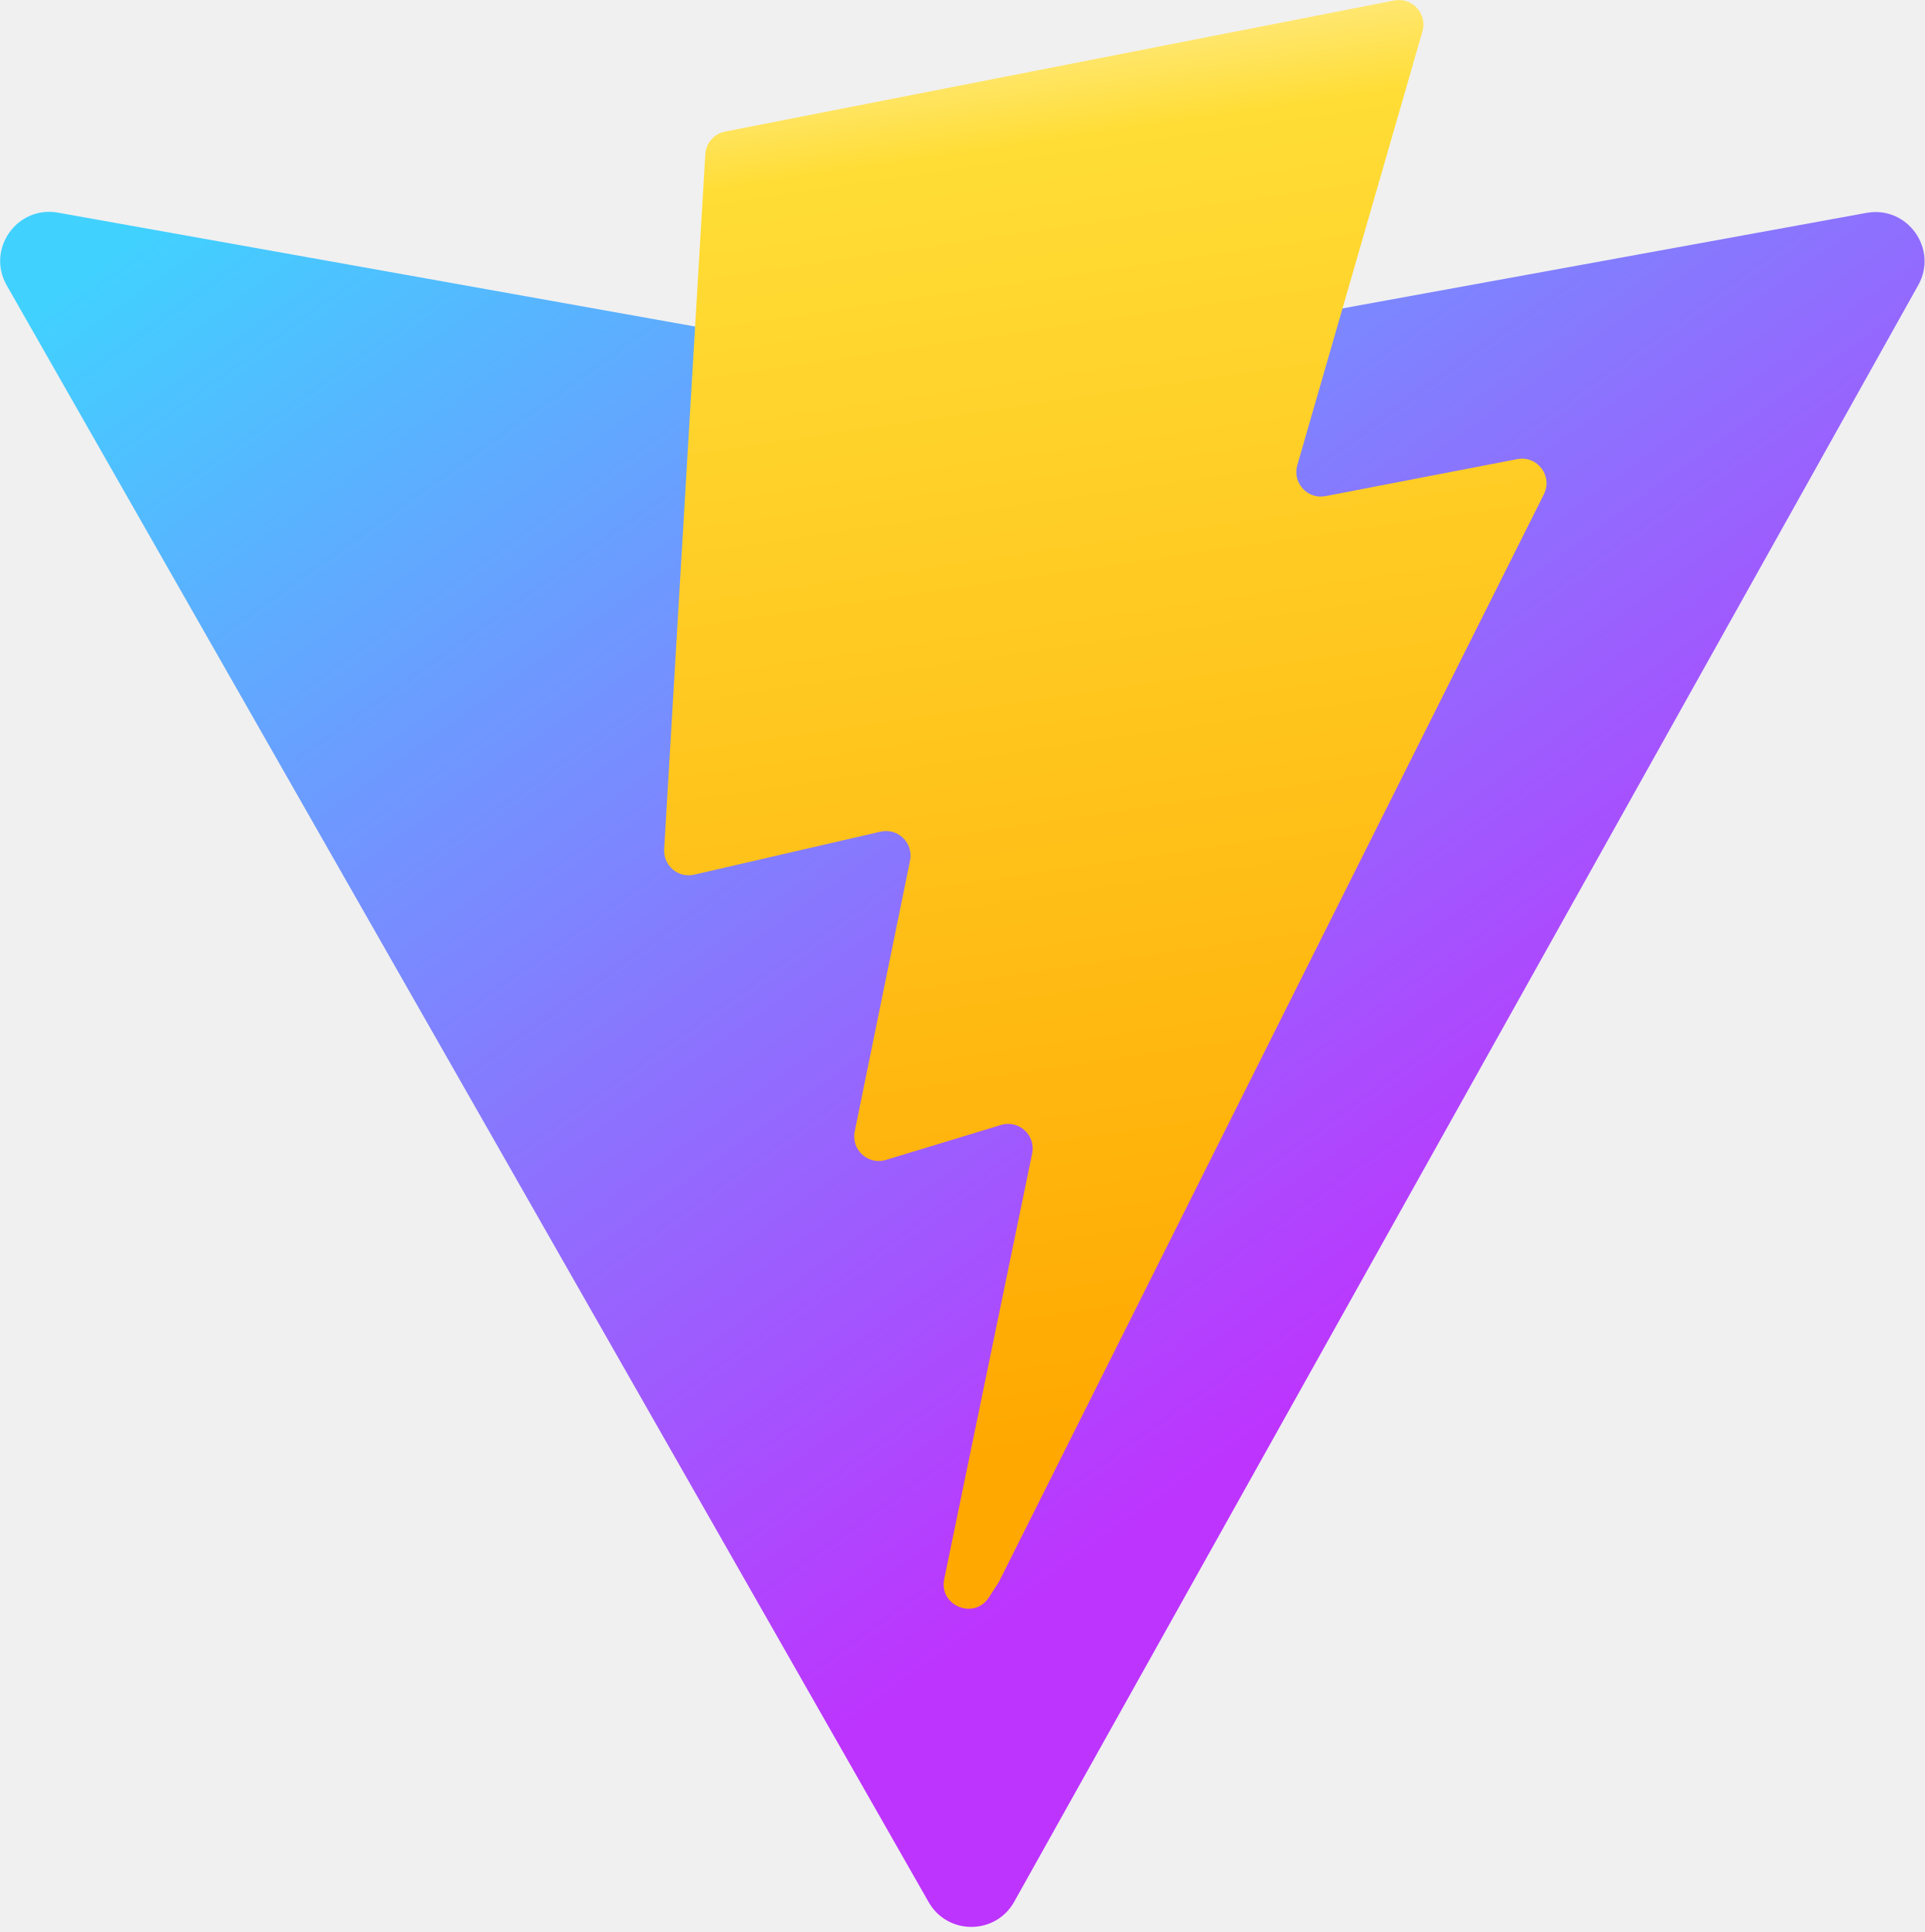
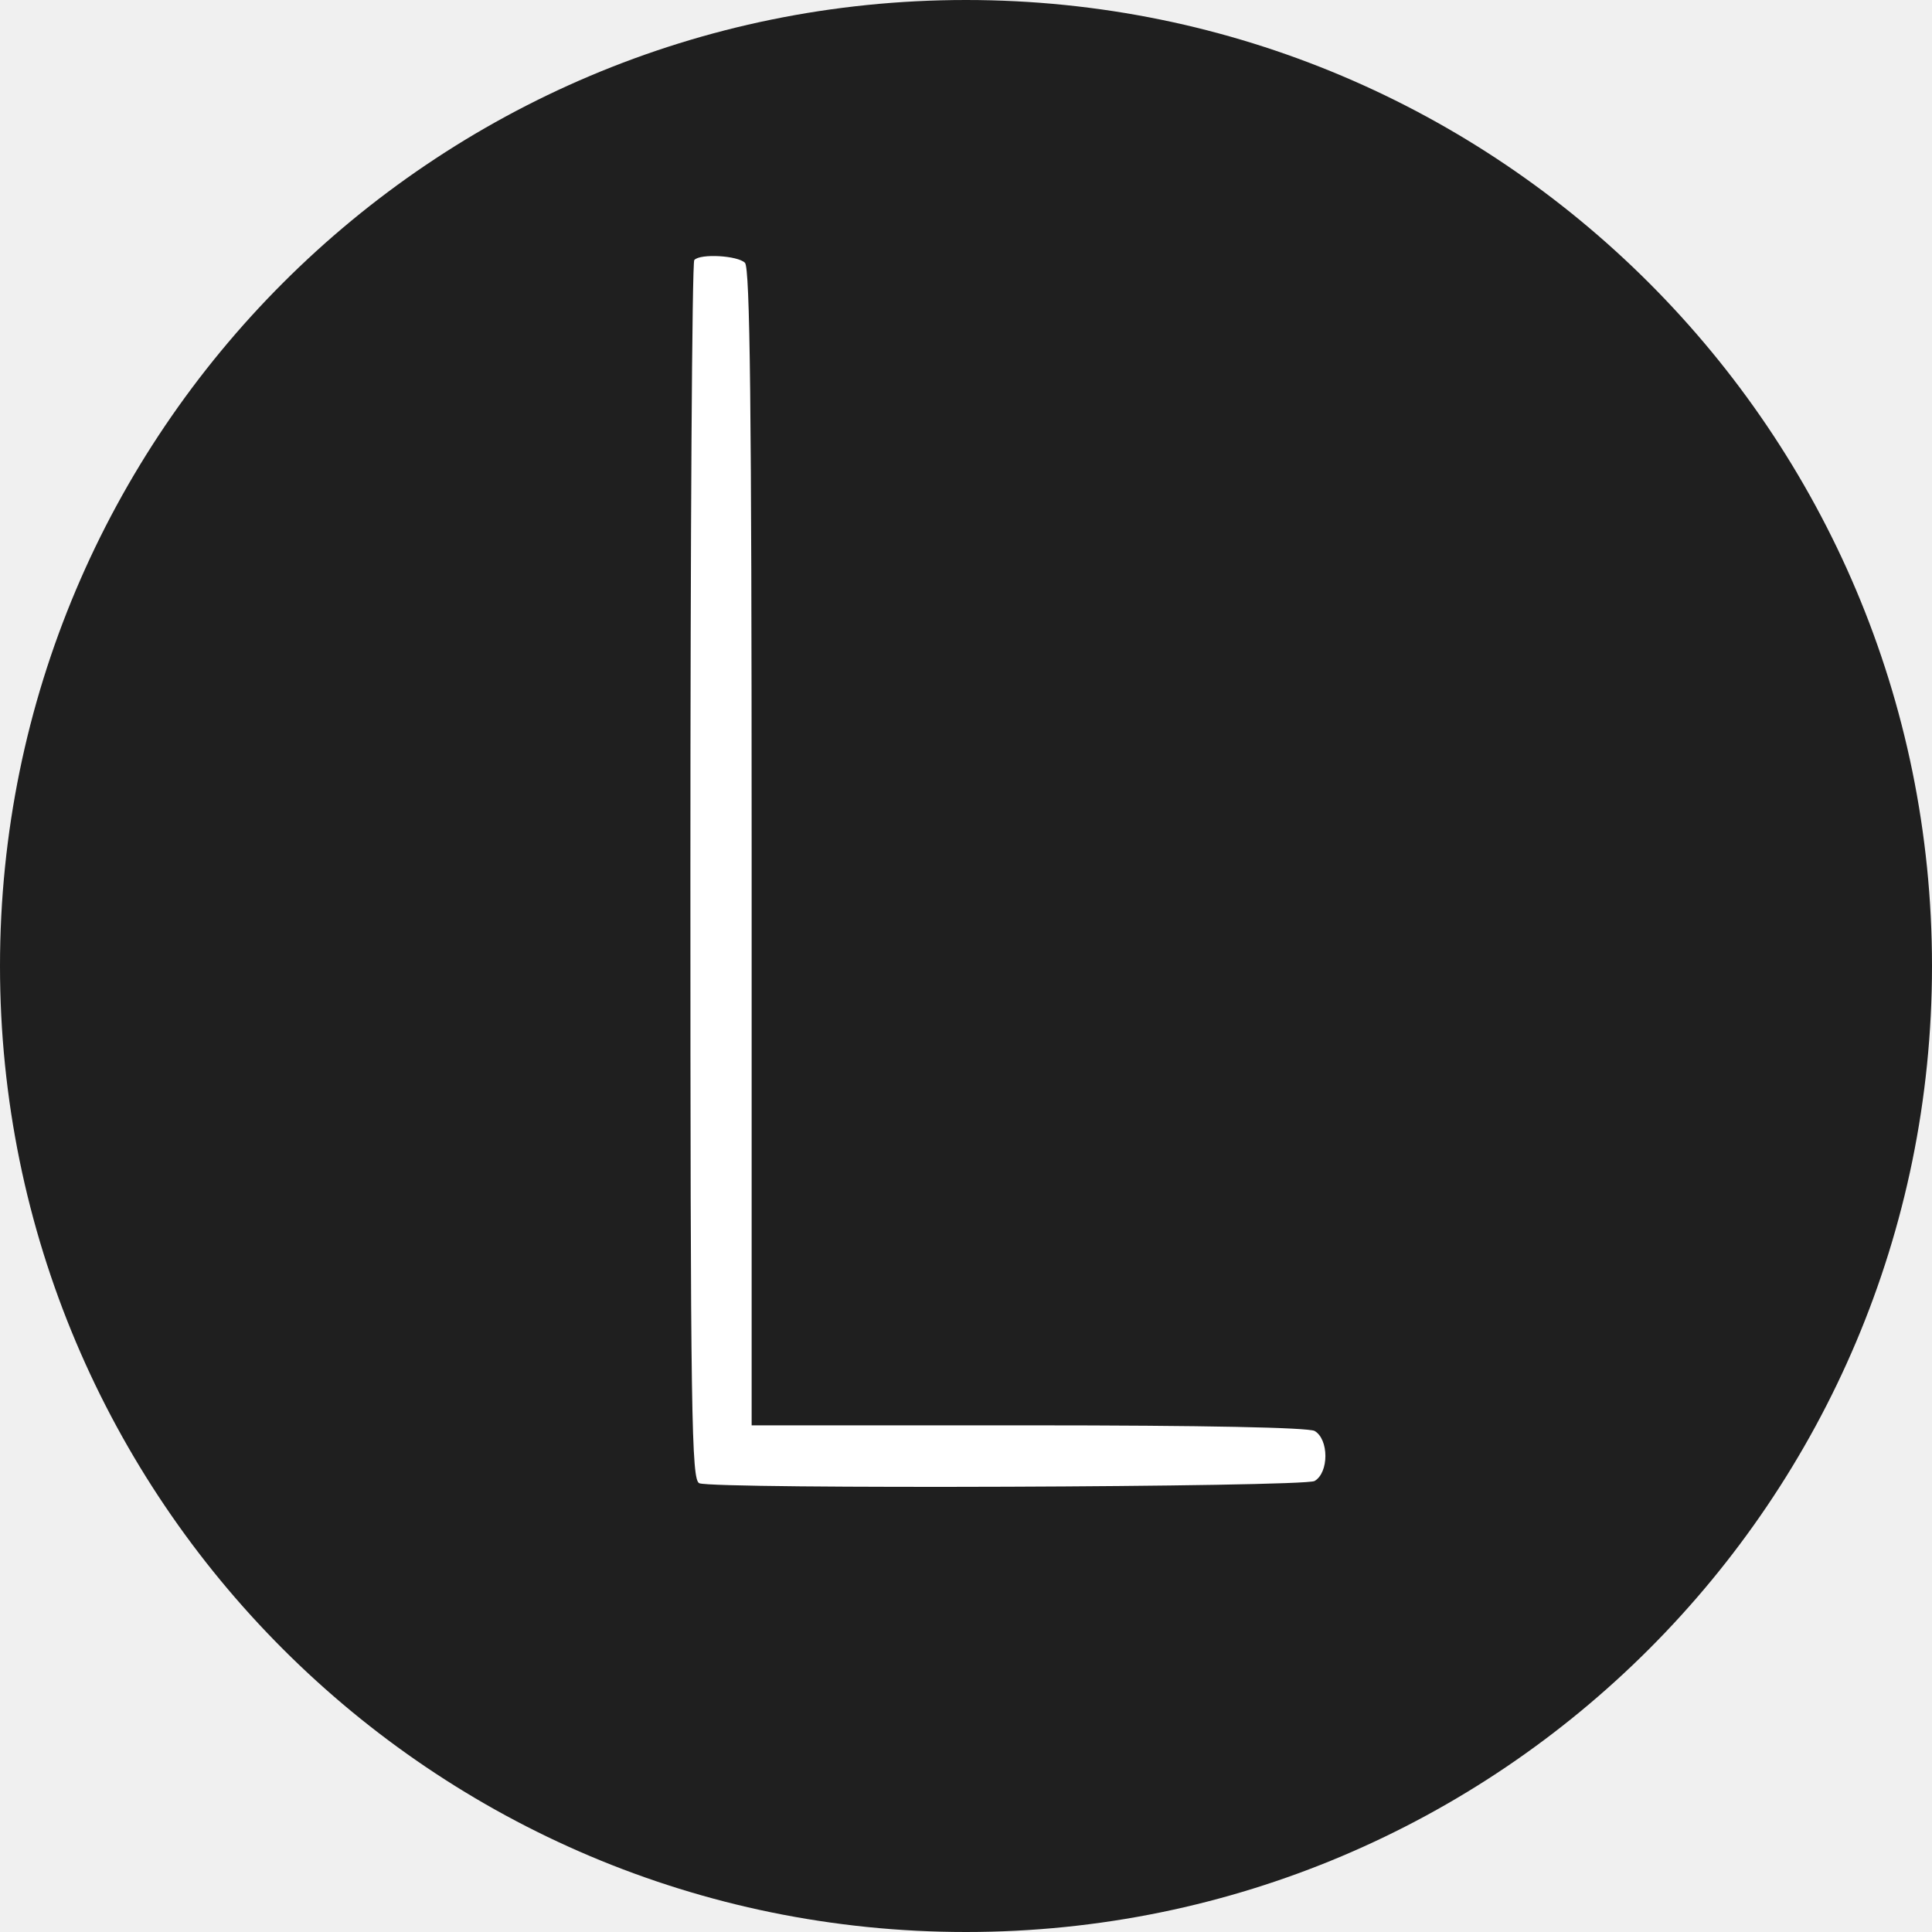
- <svg xmlns="http://www.w3.org/2000/svg" aria-hidden="true" role="img" class="iconify iconify--logos" width="31.88" height="32" preserveAspectRatio="xMidYMid meet" viewBox="0 0 256 257">
-   <defs>
-     <linearGradient id="IconifyId1813088fe1fbc01fb466" x1="-.828%" x2="57.636%" y1="7.652%" y2="78.411%">
-       <stop offset="0%" stop-color="#41D1FF" />
-       <stop offset="100%" stop-color="#BD34FE" />
-     </linearGradient>
-     <linearGradient id="IconifyId1813088fe1fbc01fb467" x1="43.376%" x2="50.316%" y1="2.242%" y2="89.03%">
-       <stop offset="0%" stop-color="#FFEA83" />
-       <stop offset="8.333%" stop-color="#FFDD35" />
-       <stop offset="100%" stop-color="#FFA800" />
-     </linearGradient>
-   </defs>
-   <path fill="url(#IconifyId1813088fe1fbc01fb466)" d="M255.153 37.938L134.897 252.976c-2.483 4.44-8.862 4.466-11.382.048L.875 37.958c-2.746-4.814 1.371-10.646 6.827-9.67l120.385 21.517a6.537 6.537 0 0 0 2.322-.004l117.867-21.483c5.438-.991 9.574 4.796 6.877 9.62Z" />
-   <path fill="url(#IconifyId1813088fe1fbc01fb467)" d="M185.432.063L96.44 17.501a3.268 3.268 0 0 0-2.634 3.014l-5.474 92.456a3.268 3.268 0 0 0 3.997 3.378l24.777-5.718c2.318-.535 4.413 1.507 3.936 3.838l-7.361 36.047c-.495 2.426 1.782 4.5 4.151 3.78l15.304-4.649c2.372-.72 4.652 1.36 4.15 3.788l-11.698 56.621c-.732 3.542 3.979 5.473 5.943 2.437l1.313-2.028l72.516-144.72c1.215-2.423-.88-5.186-3.54-4.672l-25.505 4.922c-2.396.462-4.435-1.77-3.759-4.114l16.646-57.705c.677-2.35-1.37-4.583-3.769-4.113Z" />
+ <svg xmlns="http://www.w3.org/2000/svg" version="1.0" width="347pt" height="347pt" viewBox="0 0 347 347" preserveAspectRatio="xMidYMid meet">
+   <circle cx="173.5" cy="173.5" r="173.5" fill="#1F1F1F" />
+   <g transform="translate(0,347) scale(0.1,-0.1)" stroke="none" fill="#FFFFFF">
+     <path d="M1338 2998 c9 -9 12 -256 12 -1050 l0 -1038 496 0 c322 0 502 -4 515         -10 26 -15 26 -75 0 -90 -21 -11 -1077 -15 -1105 -4 -14 6 -16 112 -16 1098 0         601 3 1096 7 1099 11 12 78 8 91 -5z" />
+   </g>
</svg>
